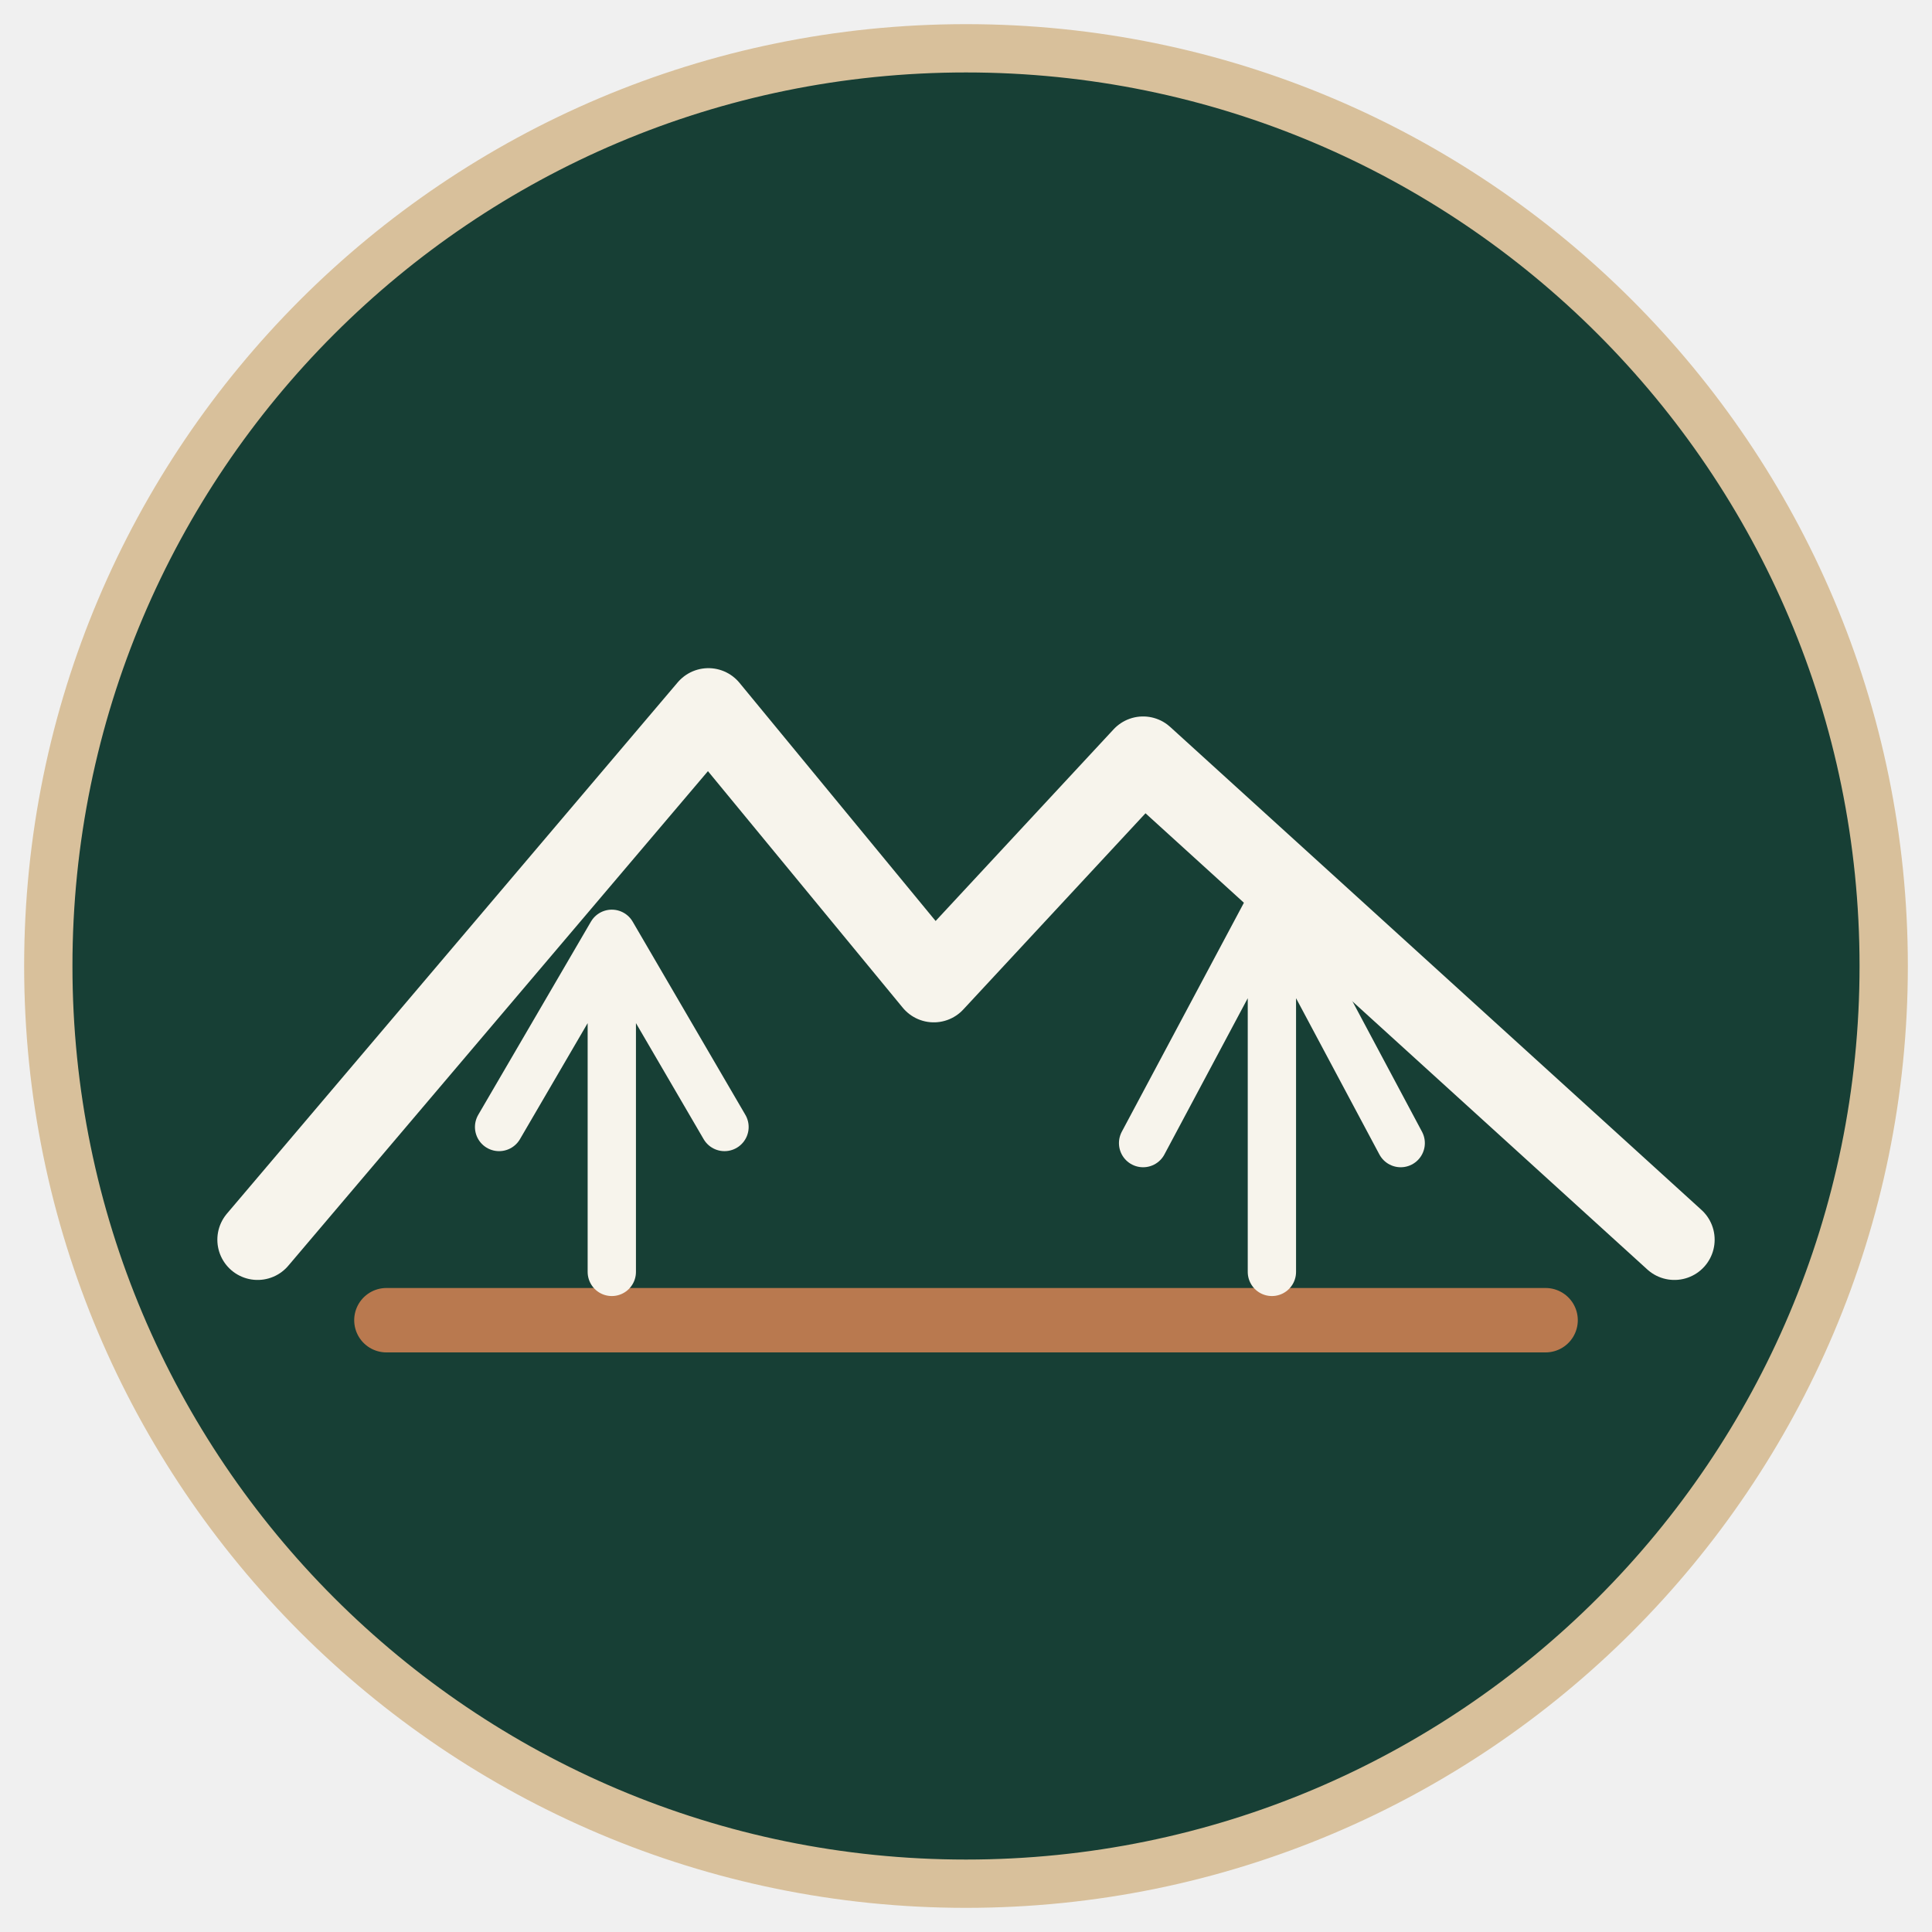
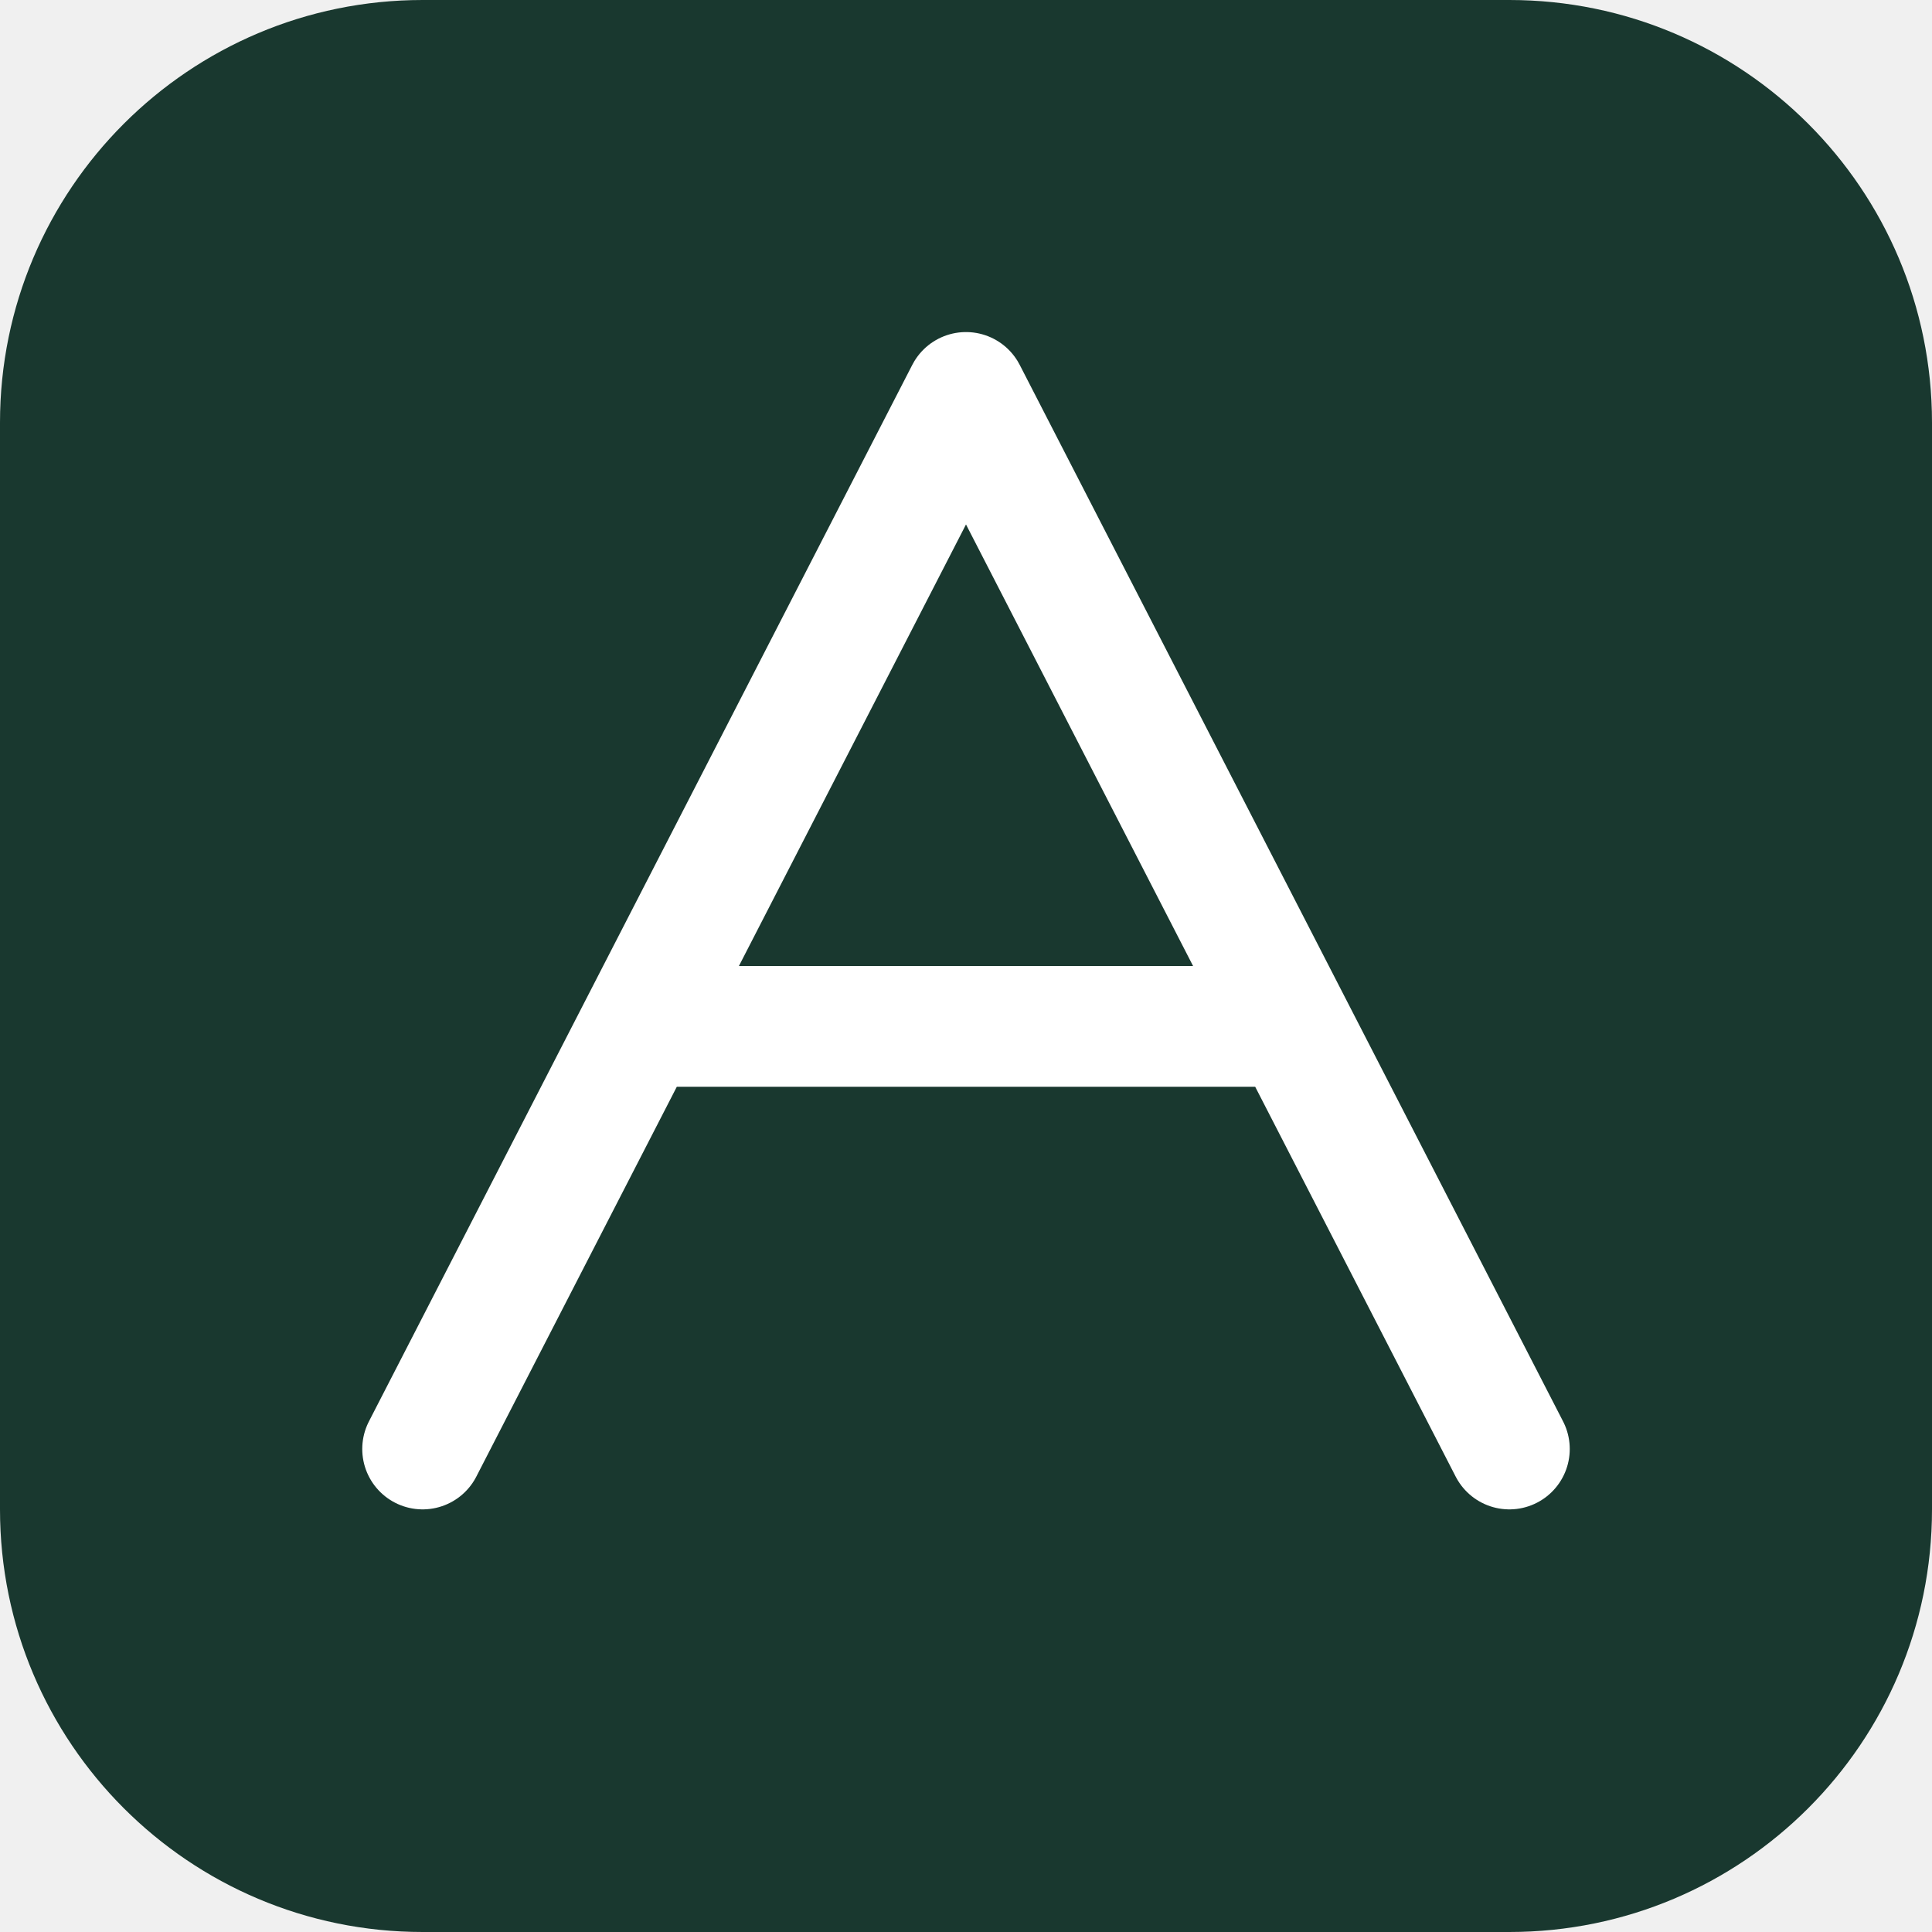
- <svg xmlns="http://www.w3.org/2000/svg" viewBox="0 0 120 120" role="img" aria-labelledby="t">
-   <circle cx="60" cy="60" r="57" fill="#173f35" stroke="#d8c09b" stroke-width="3" />
-   <path d="M16 77 44 44l14 17 13-14 33 30" fill="none" stroke="#f7f4ec" stroke-width="5" stroke-linecap="round" stroke-linejoin="round" />
-   <path d="M24 82h72" stroke="#b9794f" stroke-width="4" stroke-linecap="round" />
-   <path d="M38 79V61m-7 9 7-12 7 12m34 9V59m-8 12 8-15 8 15" fill="none" stroke="#f7f4ec" stroke-width="3" stroke-linecap="round" stroke-linejoin="round" />
+ <svg xmlns="http://www.w3.org/2000/svg" viewBox="0 0 64 64">
+   <rect width="64" height="64" rx="14" fill="#19382f" />
+   <path d="M14 48 32 13l18 35M22 34h20" fill="none" stroke="#fff" stroke-width="4" stroke-linecap="round" stroke-linejoin="round" />
</svg>
